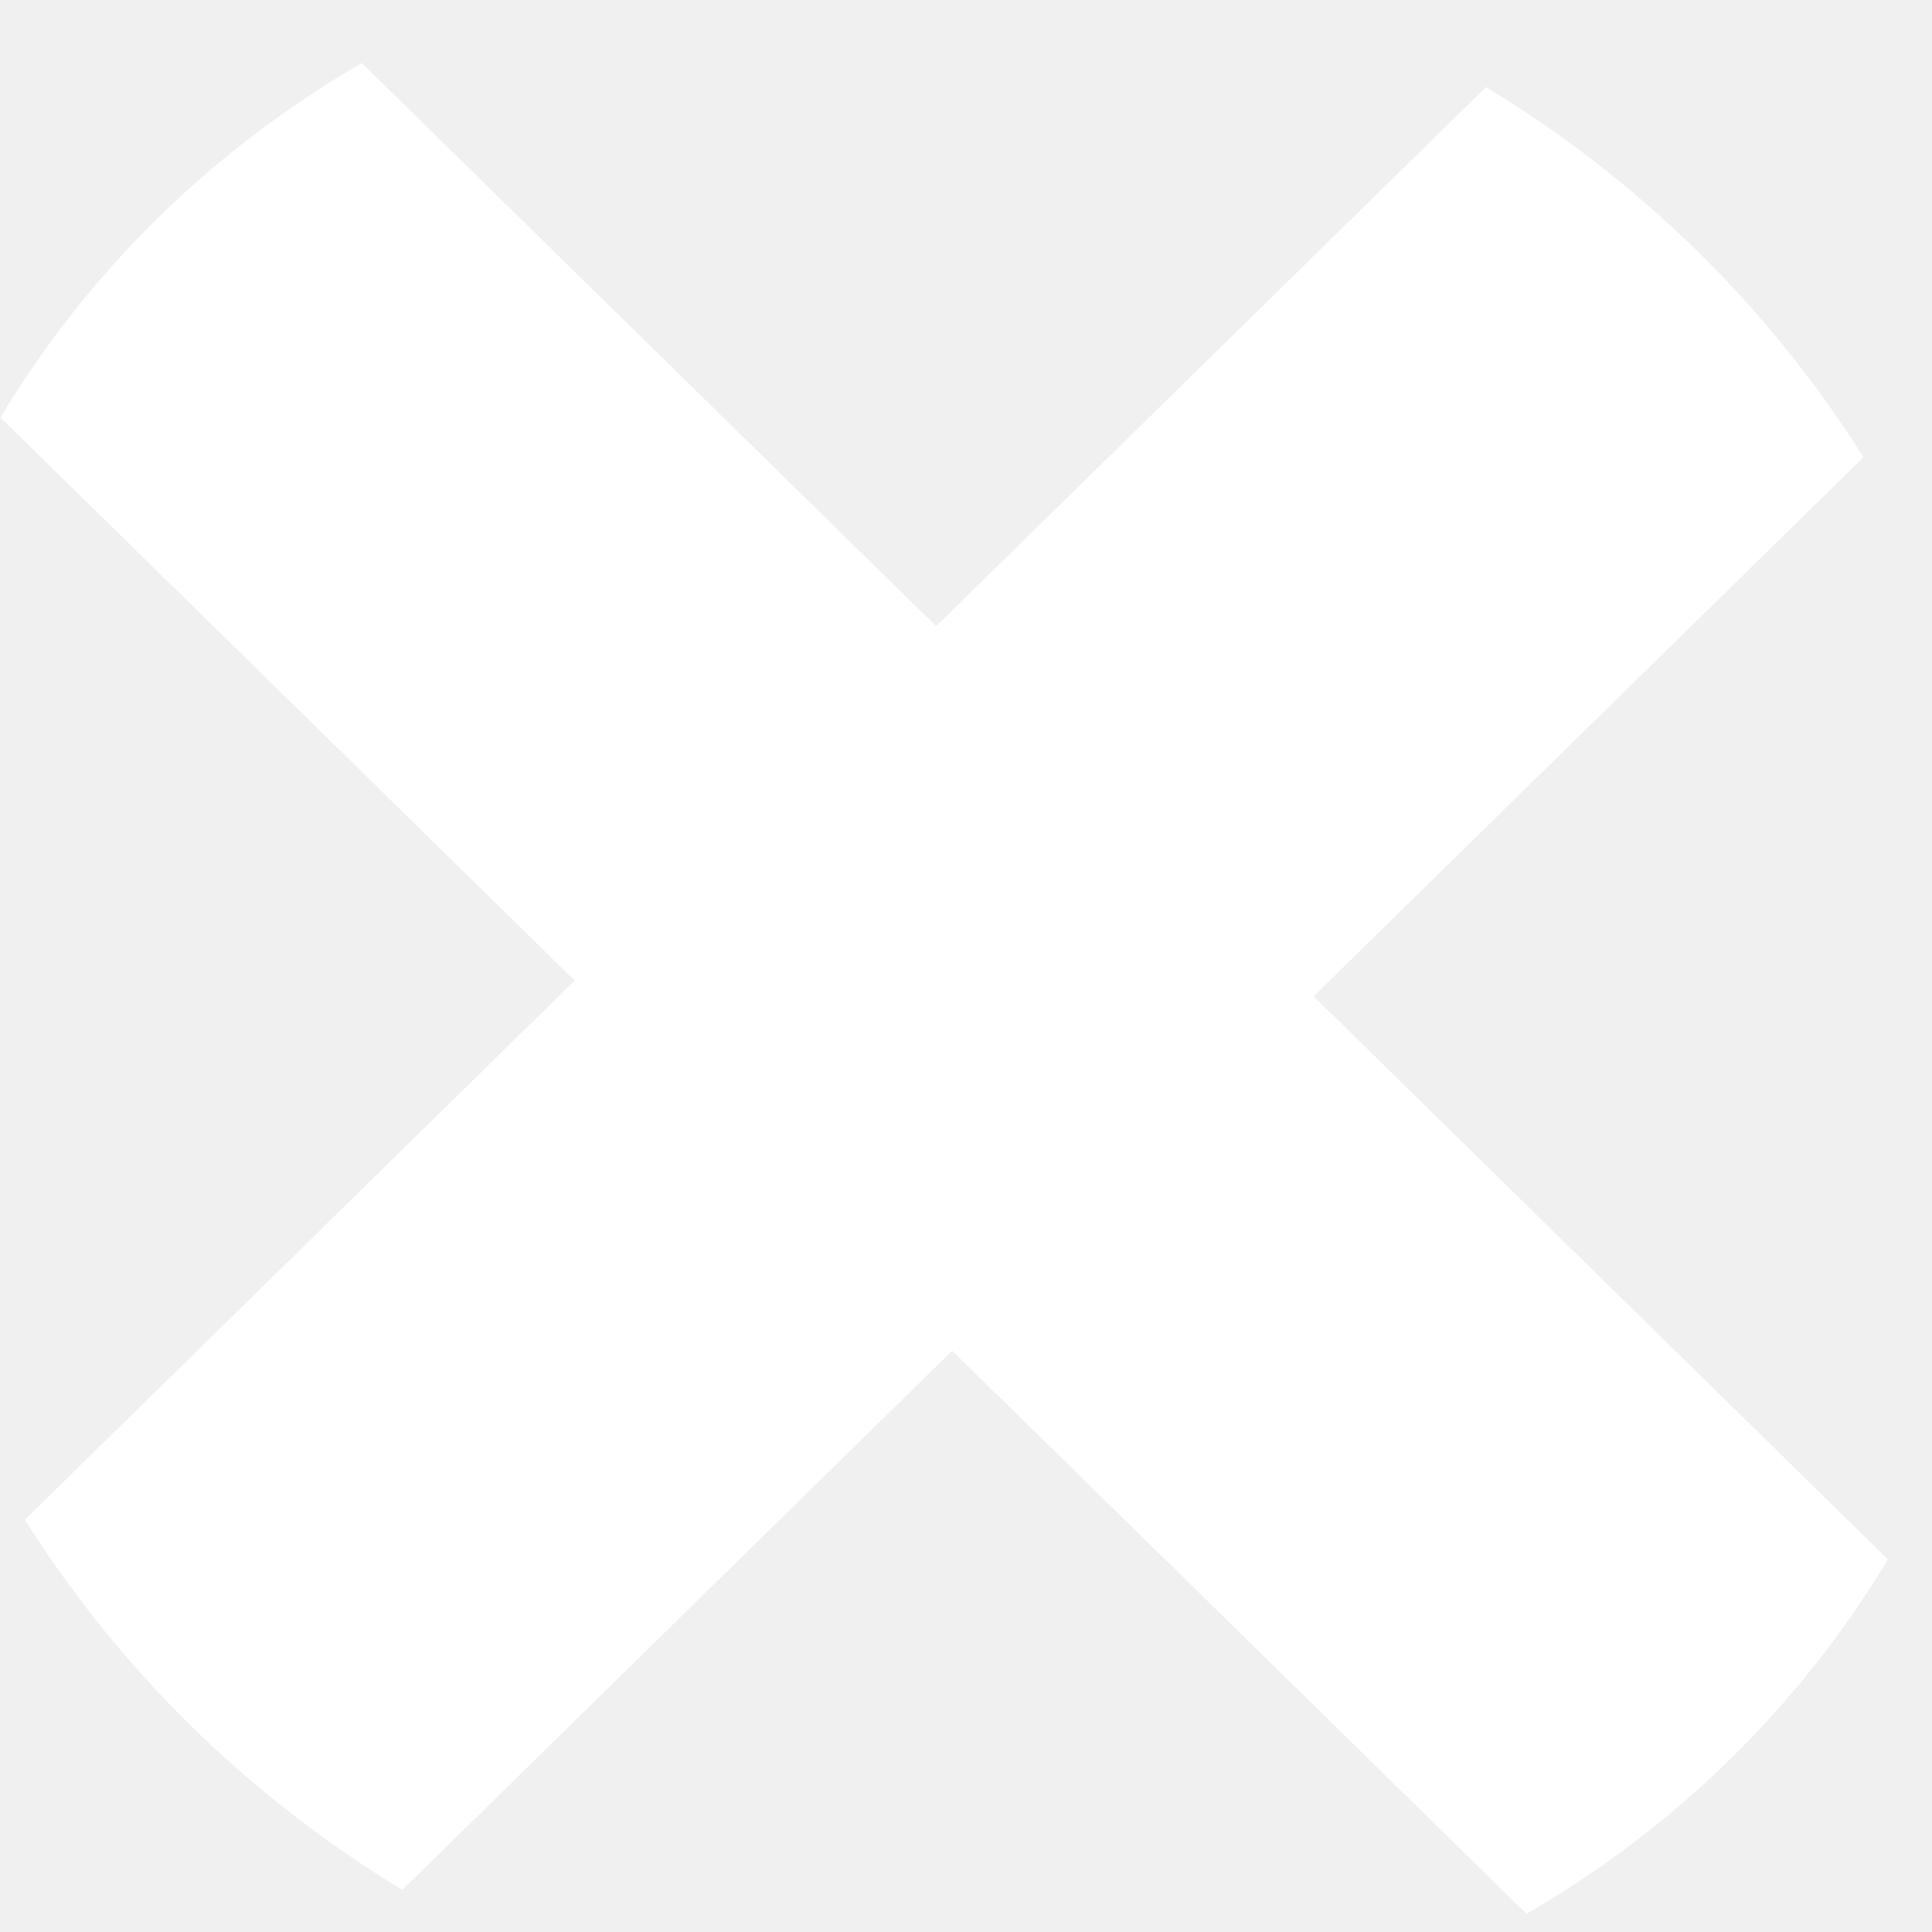
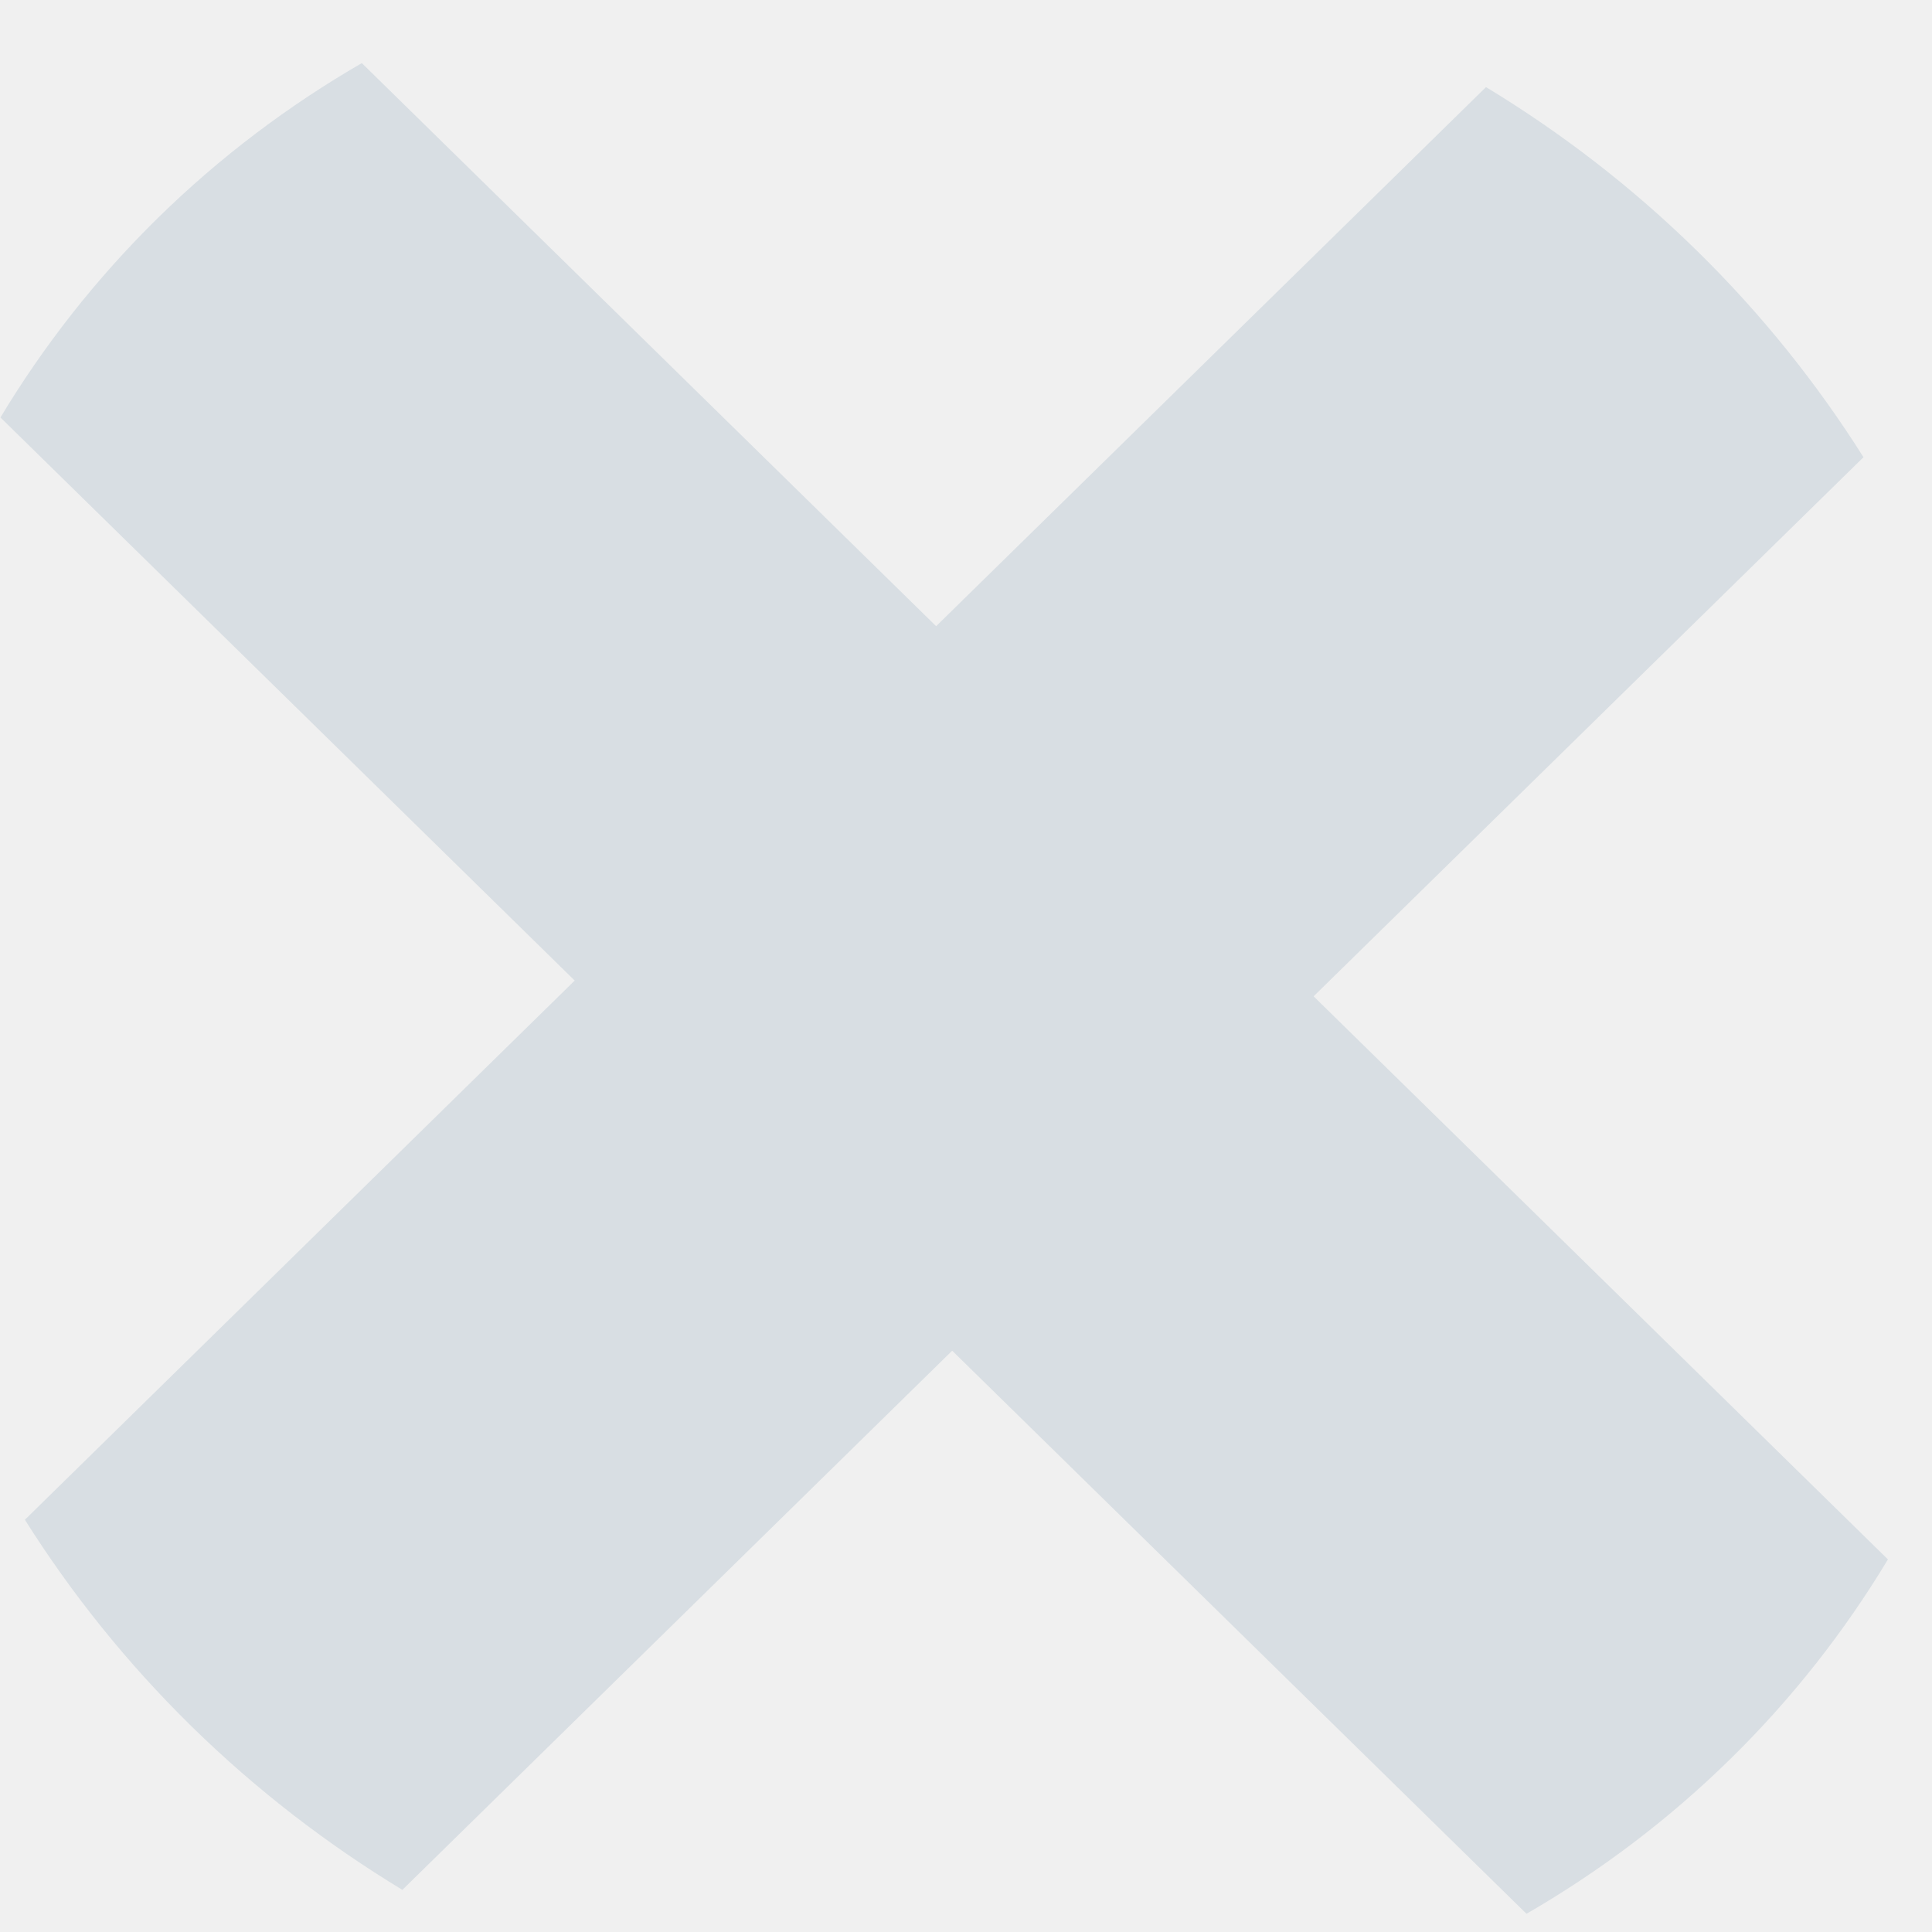
<svg xmlns="http://www.w3.org/2000/svg" width="26" height="26" viewBox="0 0 26 26" fill="none">
-   <path d="M25.078 6.153C24.456 5.167 23.711 4.231 22.834 3.372C21.957 2.512 21.003 1.781 19.998 1.172L12.598 8.427L4.869 0.849C3.89 1.416 2.967 2.107 2.128 2.93C1.289 3.753 0.584 4.658 0.006 5.618L7.734 13.196L0.335 20.452C0.956 21.438 1.702 22.373 2.578 23.233C3.455 24.092 4.409 24.823 5.415 25.433L12.814 18.177L20.543 25.755C21.523 25.188 22.445 24.497 23.284 23.674C24.124 22.851 24.828 21.947 25.407 20.986L17.678 13.408L25.078 6.153Z" fill="white" />
+   <path d="M25.078 6.153C24.456 5.167 23.711 4.231 22.834 3.372C21.957 2.512 21.003 1.781 19.998 1.172L12.598 8.427L4.869 0.849C3.89 1.416 2.967 2.107 2.128 2.93C1.289 3.753 0.584 4.658 0.006 5.618L7.734 13.196L0.335 20.452C0.956 21.438 1.702 22.373 2.578 23.233C3.455 24.092 4.409 24.823 5.415 25.433L12.814 18.177L20.543 25.755C21.523 25.188 22.445 24.497 23.284 23.674C24.124 22.851 24.828 21.947 25.407 20.986L17.678 13.408L25.078 6.153Z" fill="#d8dee3" />
</svg>
